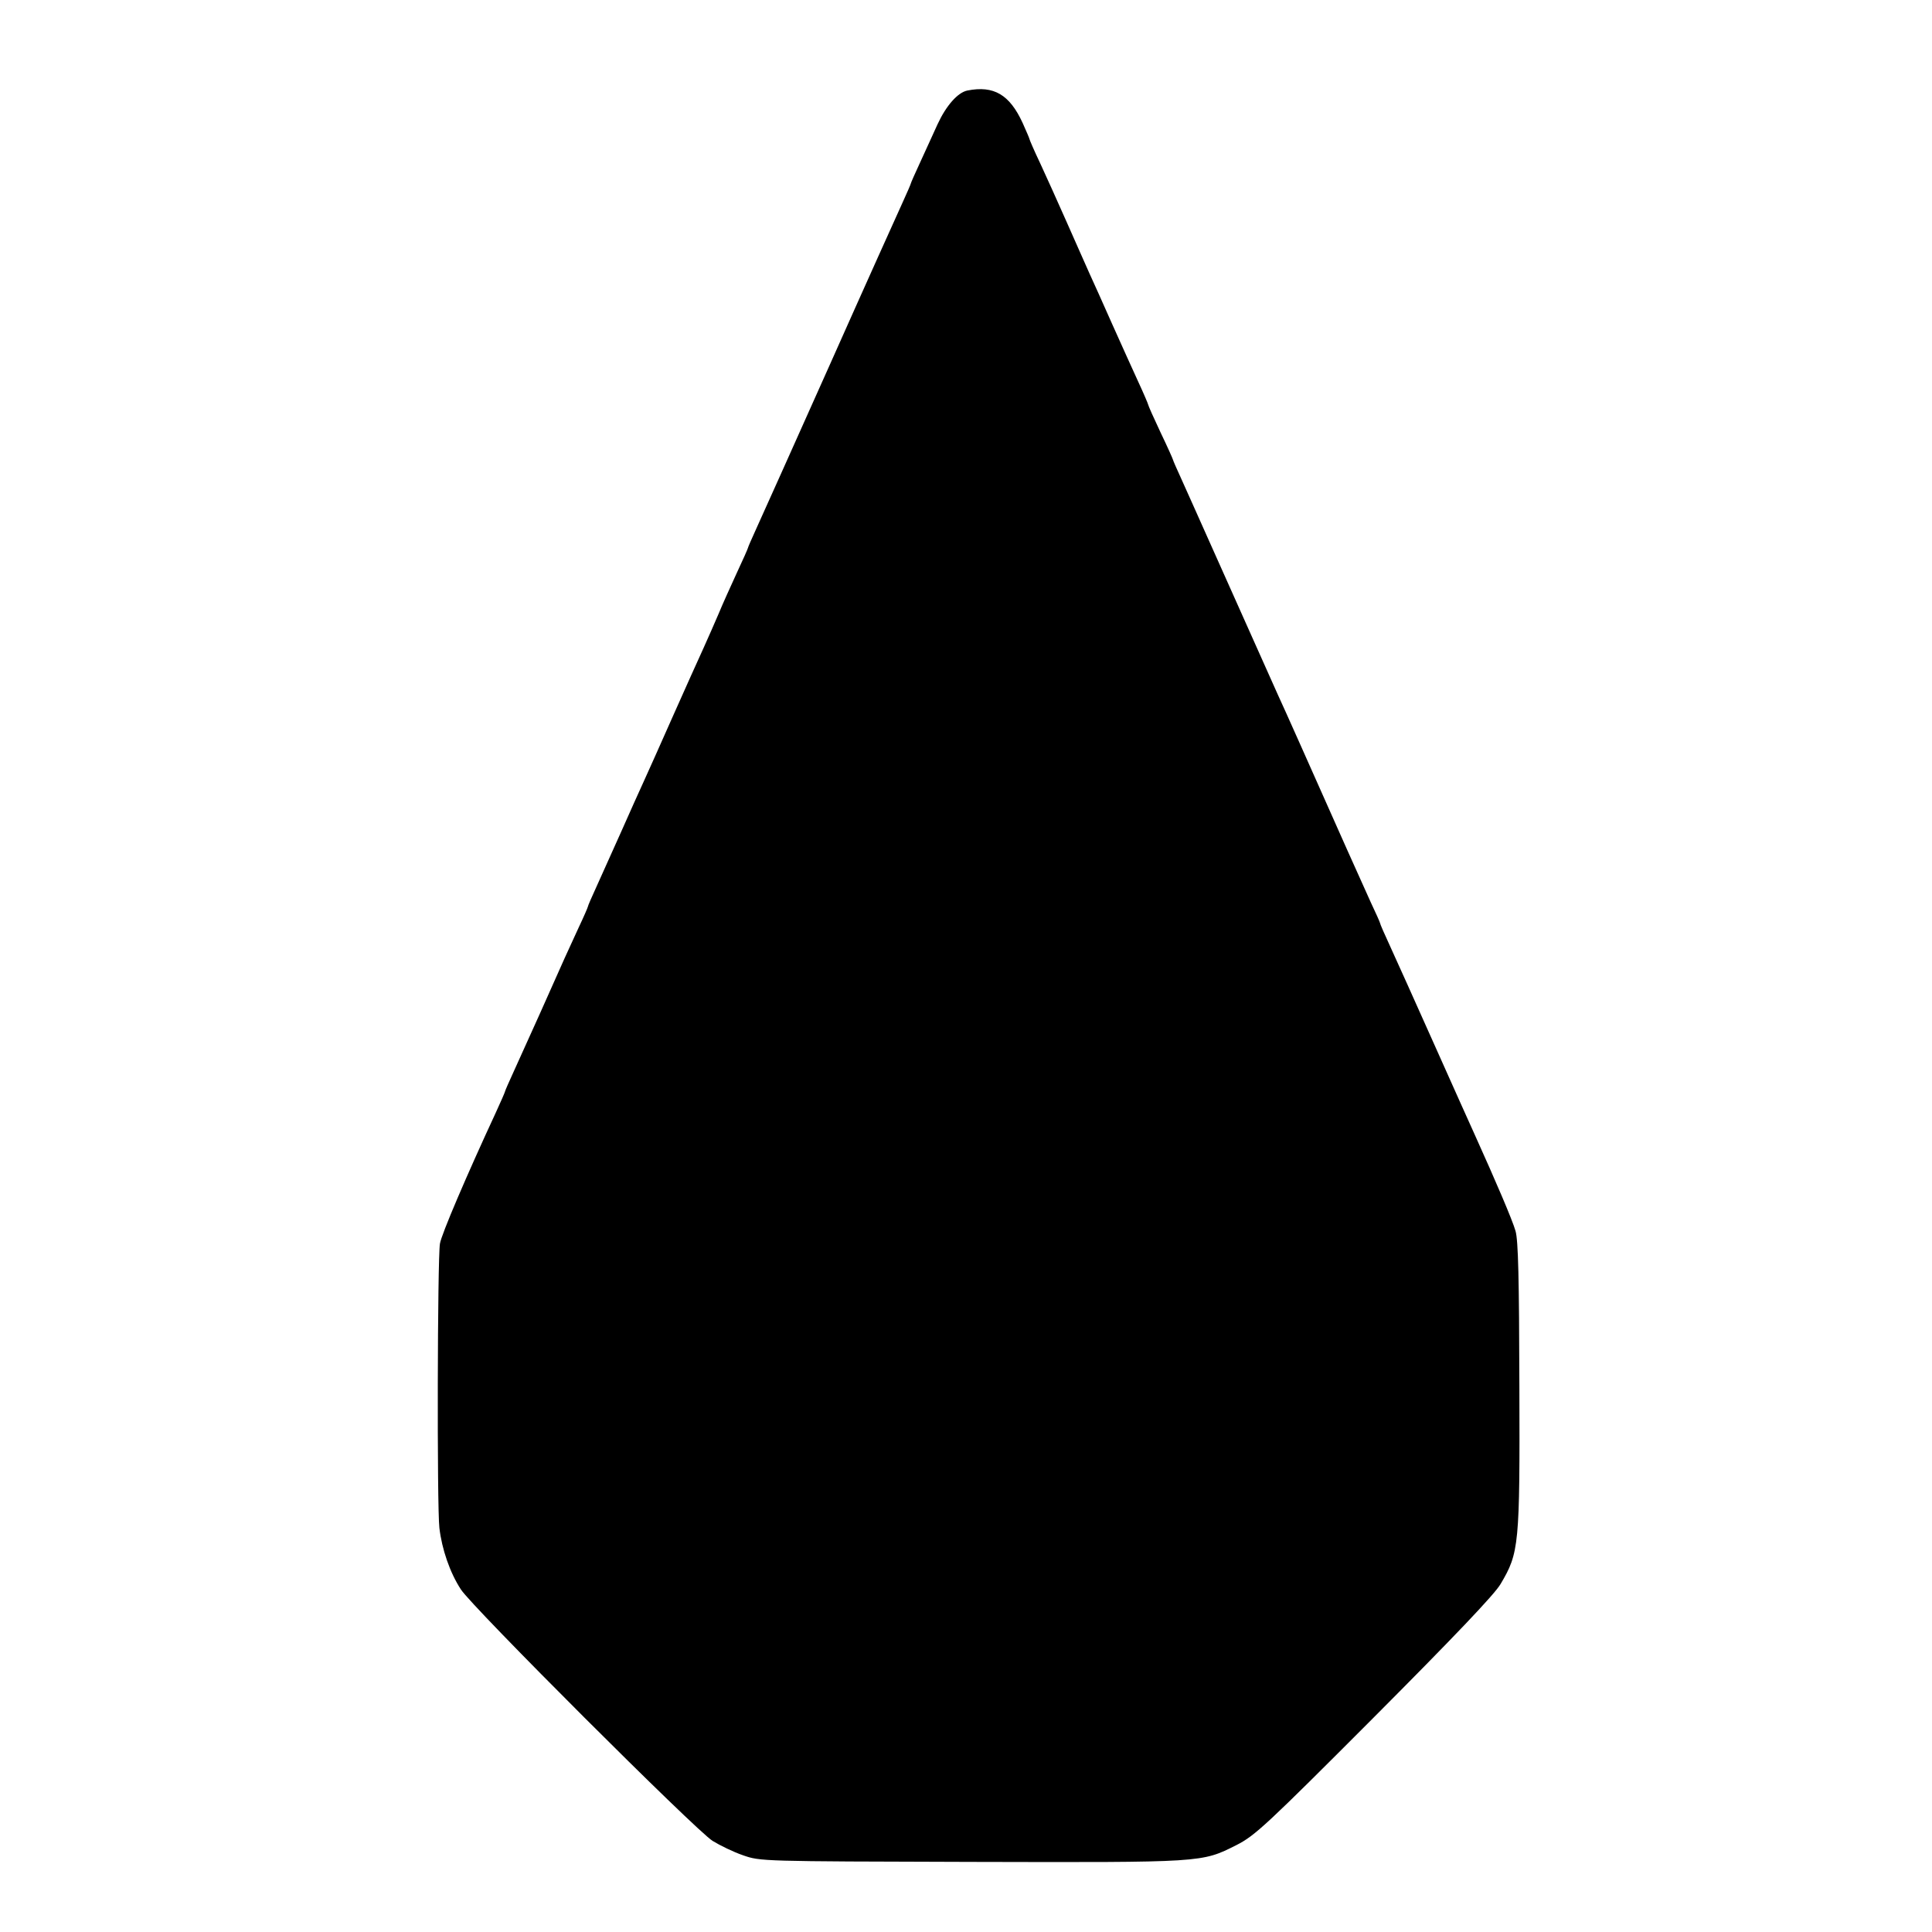
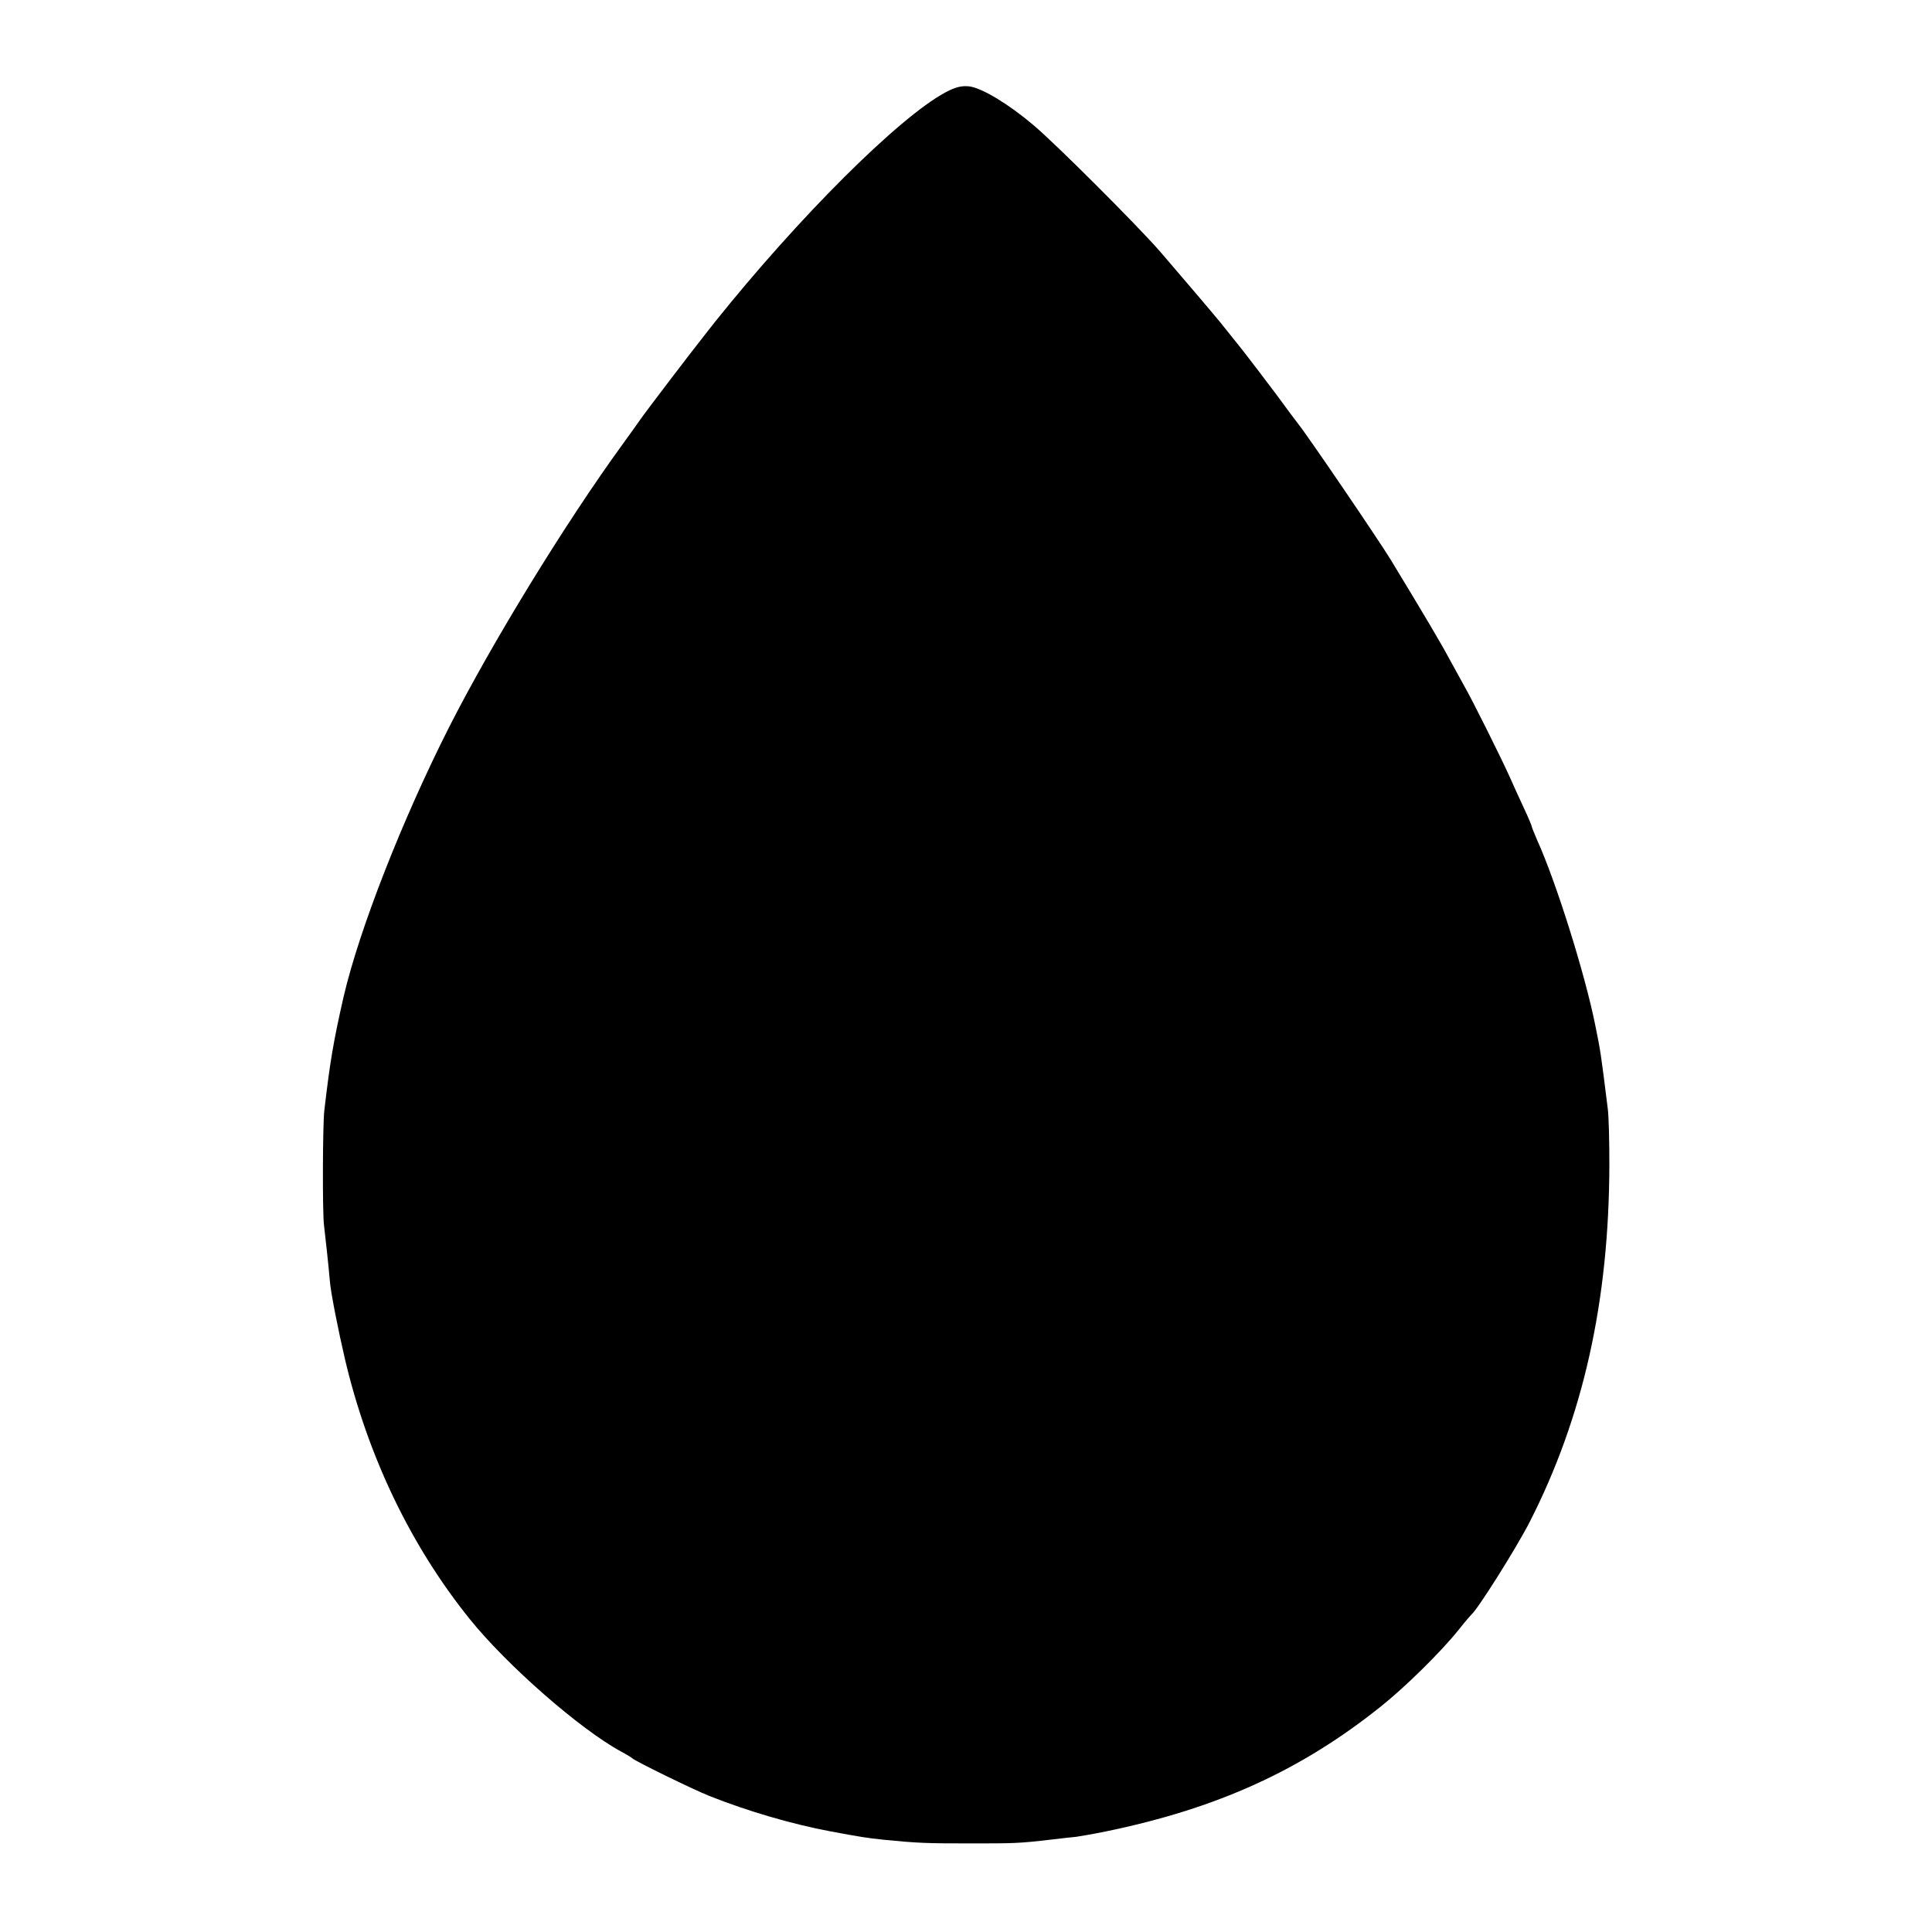
<svg xmlns="http://www.w3.org/2000/svg" version="1.0" width="700pt" height="700pt" viewBox="0 0 700 700" preserveAspectRatio="xMidYMid meet">
  <g transform="translate(0,700) scale(0.1,-0.1)" fill="#000000" stroke="none">
-     <path d="M3505 6672 c-35 -7 -77 -55 -108 -122 -16 -36 -45 -98 -63 -138 -19 -41 -34 -75 -34 -77 0 -2 -13 -32 -29 -67 -16 -35 -136 -301 -266 -593 -130 -291 -250 -558 -266 -593 -16 -35 -29 -65 -29 -67 0 -2 -18 -43 -41 -92 -22 -48 -52 -114 -65 -146 -14 -32 -38 -88 -55 -125 -17 -37 -67 -148 -111 -247 -44 -99 -91 -205 -105 -235 -14 -30 -51 -113 -83 -185 -32 -71 -72 -160 -89 -198 -17 -37 -31 -69 -31 -72 0 -2 -15 -37 -34 -77 -37 -80 -50 -108 -141 -313 -35 -77 -77 -170 -94 -208 -17 -37 -31 -69 -31 -71 0 -2 -15 -37 -34 -78 -104 -224 -197 -441 -202 -474 -9 -53 -11 -954 -2 -1030 9 -77 38 -162 78 -223 40 -63 852 -874 912 -911 26 -16 75 -40 110 -52 63 -22 64 -22 826 -24 844 -2 835 -3 962 61 67 34 107 71 499 464 285 286 437 445 458 482 67 113 70 139 68 717 -1 389 -4 528 -14 562 -11 39 -71 179 -146 345 -13 28 -79 176 -148 330 -69 154 -141 315 -161 358 -20 43 -36 80 -36 83 0 2 -15 36 -34 76 -31 68 -109 242 -256 573 -34 77 -71 158 -81 180 -31 70 -154 344 -237 530 -44 99 -94 210 -111 248 -17 37 -31 69 -31 71 0 2 -20 47 -45 99 -25 53 -45 98 -45 101 0 2 -16 40 -36 83 -20 43 -62 137 -94 208 -32 72 -69 155 -83 185 -13 30 -51 114 -82 185 -32 72 -75 168 -96 213 -22 46 -39 86 -39 88 0 2 -11 28 -25 59 -47 102 -104 136 -200 117z" />
+     <path d="M3425 6665 c-169 -91 -531 -452 -835 -832 -14 -18 -35 -44 -47 -60 -33 -41 -206 -268 -223 -293 -8 -12 -37 -52 -63 -88 -210 -289 -474 -720 -630 -1027 -170 -336 -325 -732 -382 -976 -37 -163 -49 -233 -70 -413 -6 -52 -7 -373 -1 -416 3 -22 18 -161 21 -200 3 -41 30 -178 55 -285 83 -352 238 -675 451 -940 135 -168 400 -400 549 -481 19 -10 37 -21 40 -24 9 -10 224 -115 280 -137 138 -55 299 -102 437 -128 118 -22 132 -24 197 -31 122 -12 154 -13 311 -13 161 0 176 0 295 14 36 4 76 9 90 10 14 2 61 10 105 19 404 83 708 221 998 453 89 71 219 199 282 278 22 28 43 52 46 55 22 17 164 243 211 335 194 380 288 800 289 1295 0 85 -2 178 -6 205 -25 200 -25 202 -46 305 -37 183 -141 515 -210 667 -10 24 -19 45 -19 48 0 3 -13 34 -29 68 -16 34 -39 85 -51 112 -30 67 -136 280 -165 330 -12 22 -37 67 -55 100 -26 49 -89 156 -213 360 -45 73 -295 441 -334 490 -5 6 -40 53 -78 105 -39 52 -94 124 -122 160 -29 36 -65 81 -80 100 -31 38 -134 159 -221 260 -85 97 -377 389 -458 457 -91 77 -186 134 -232 140 -27 3 -50 -2 -87 -22z" />
  </g>
</svg>
